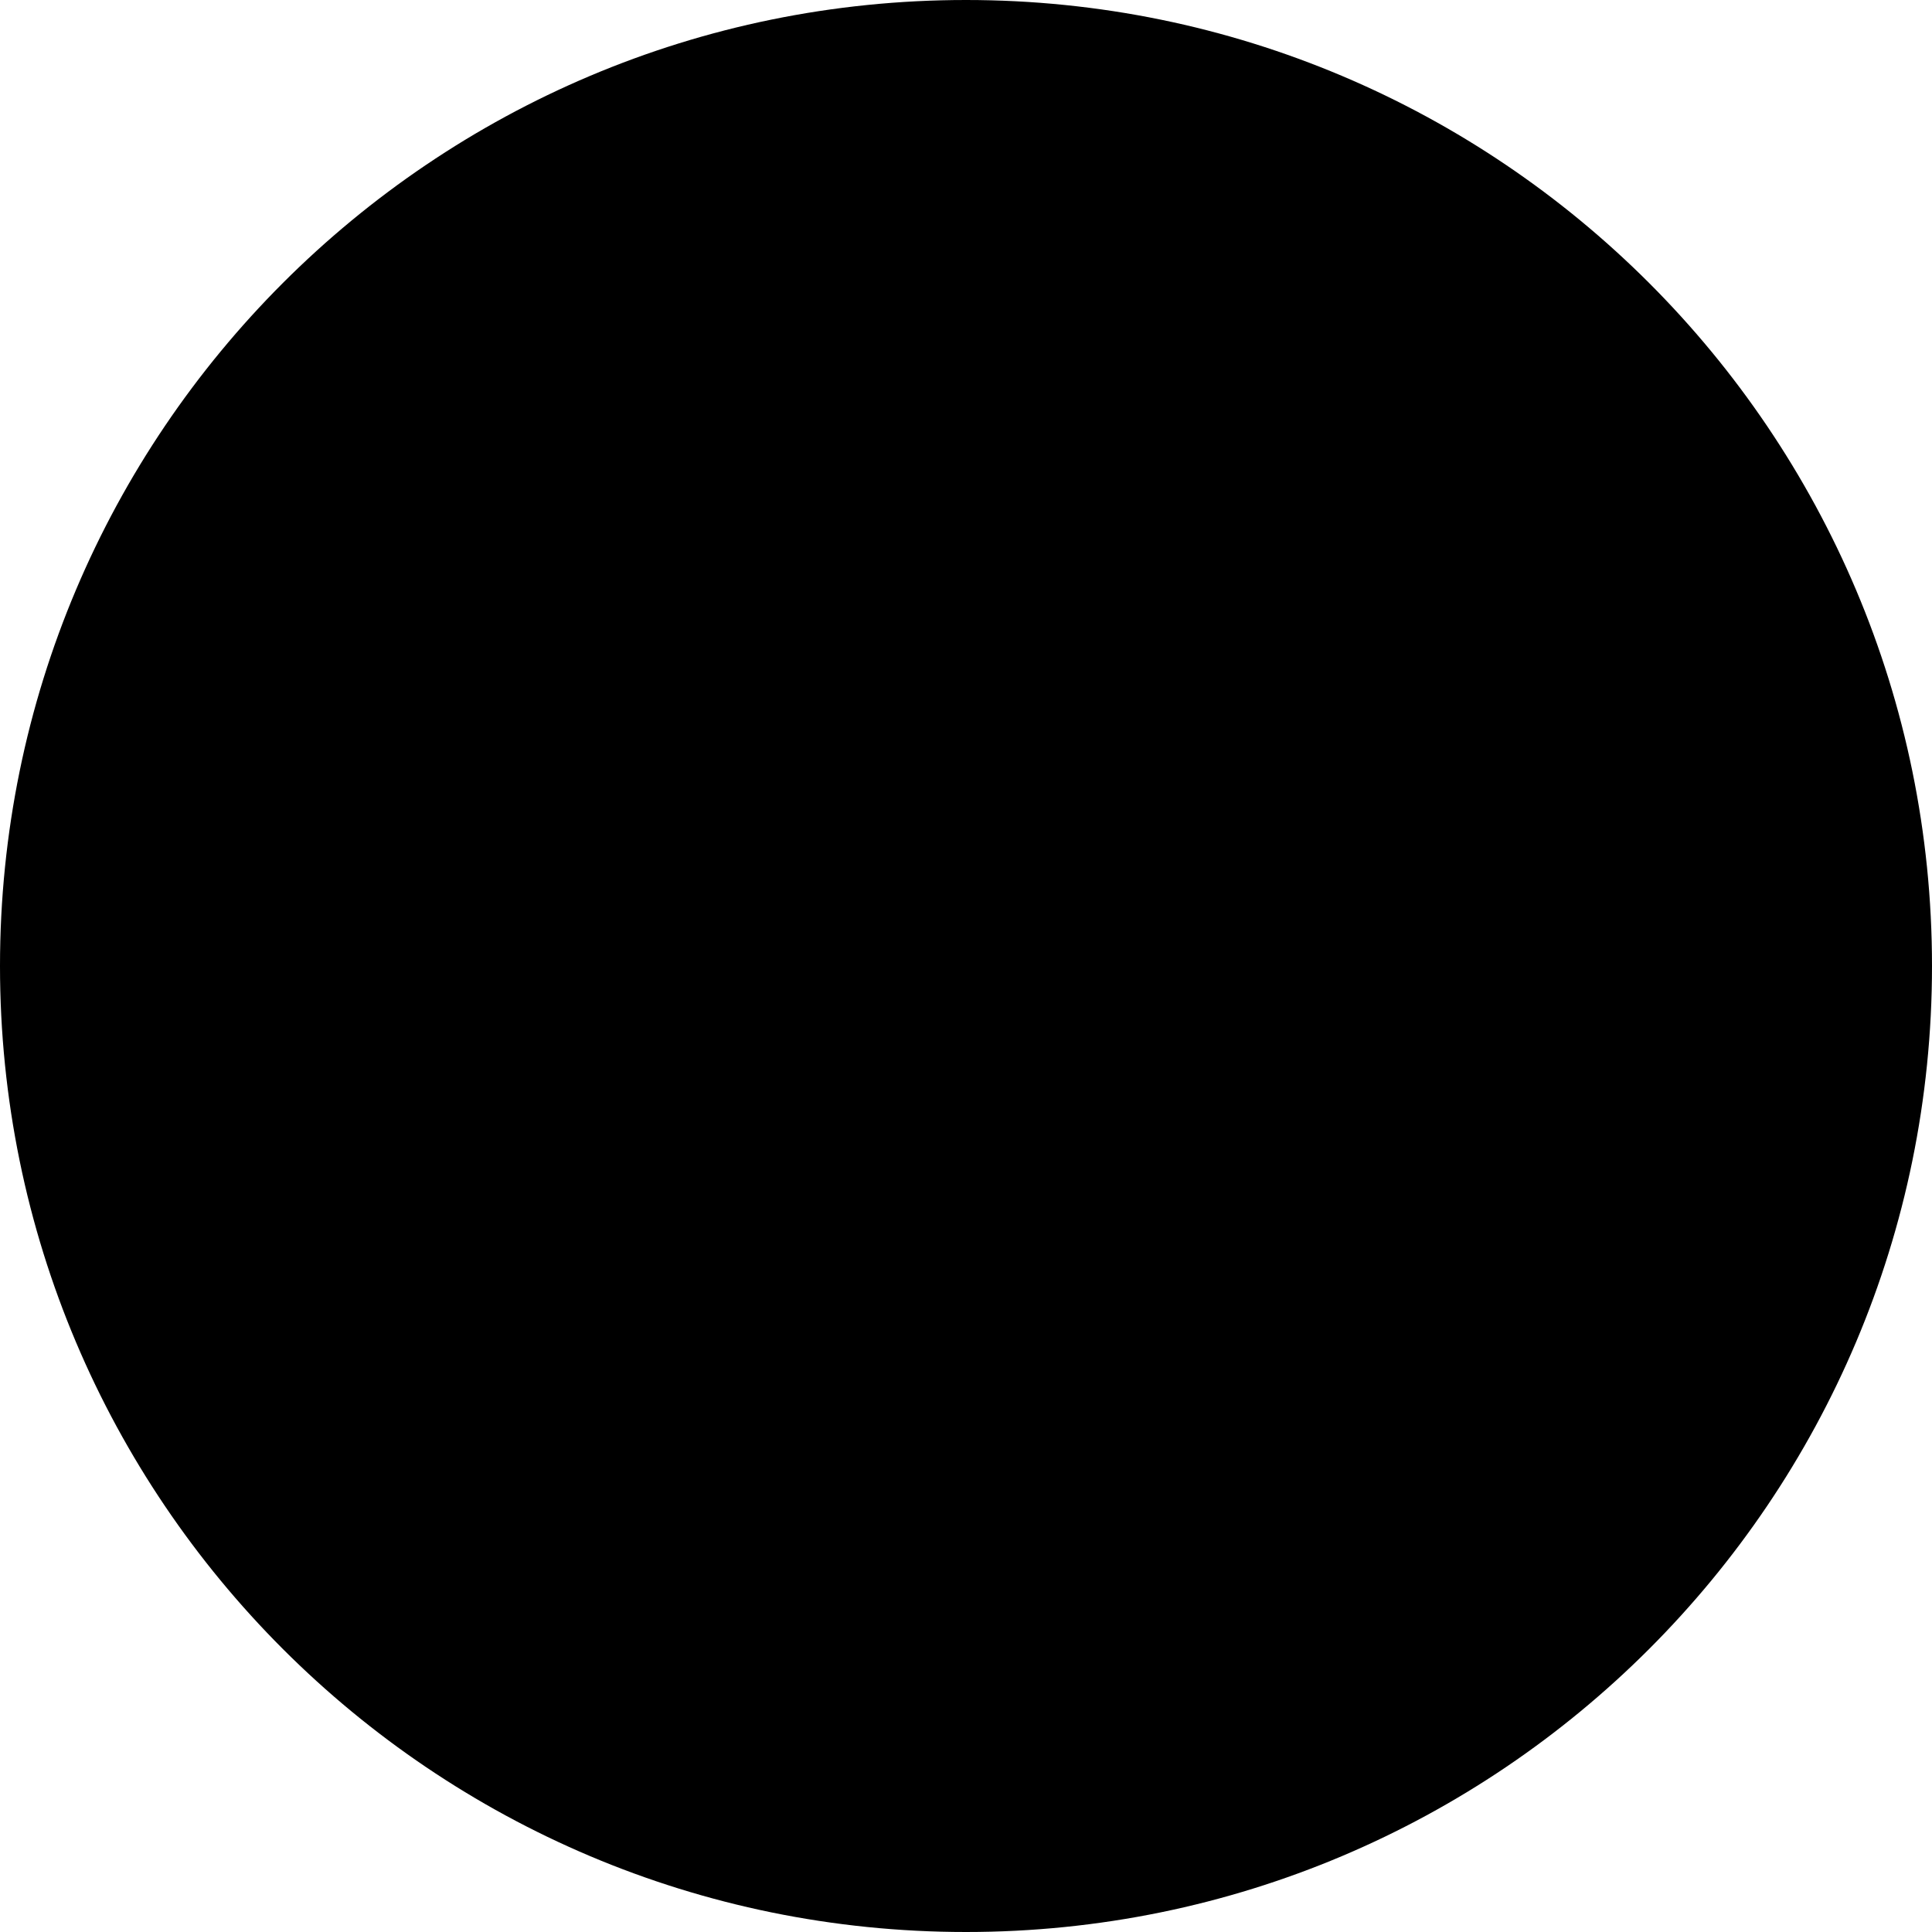
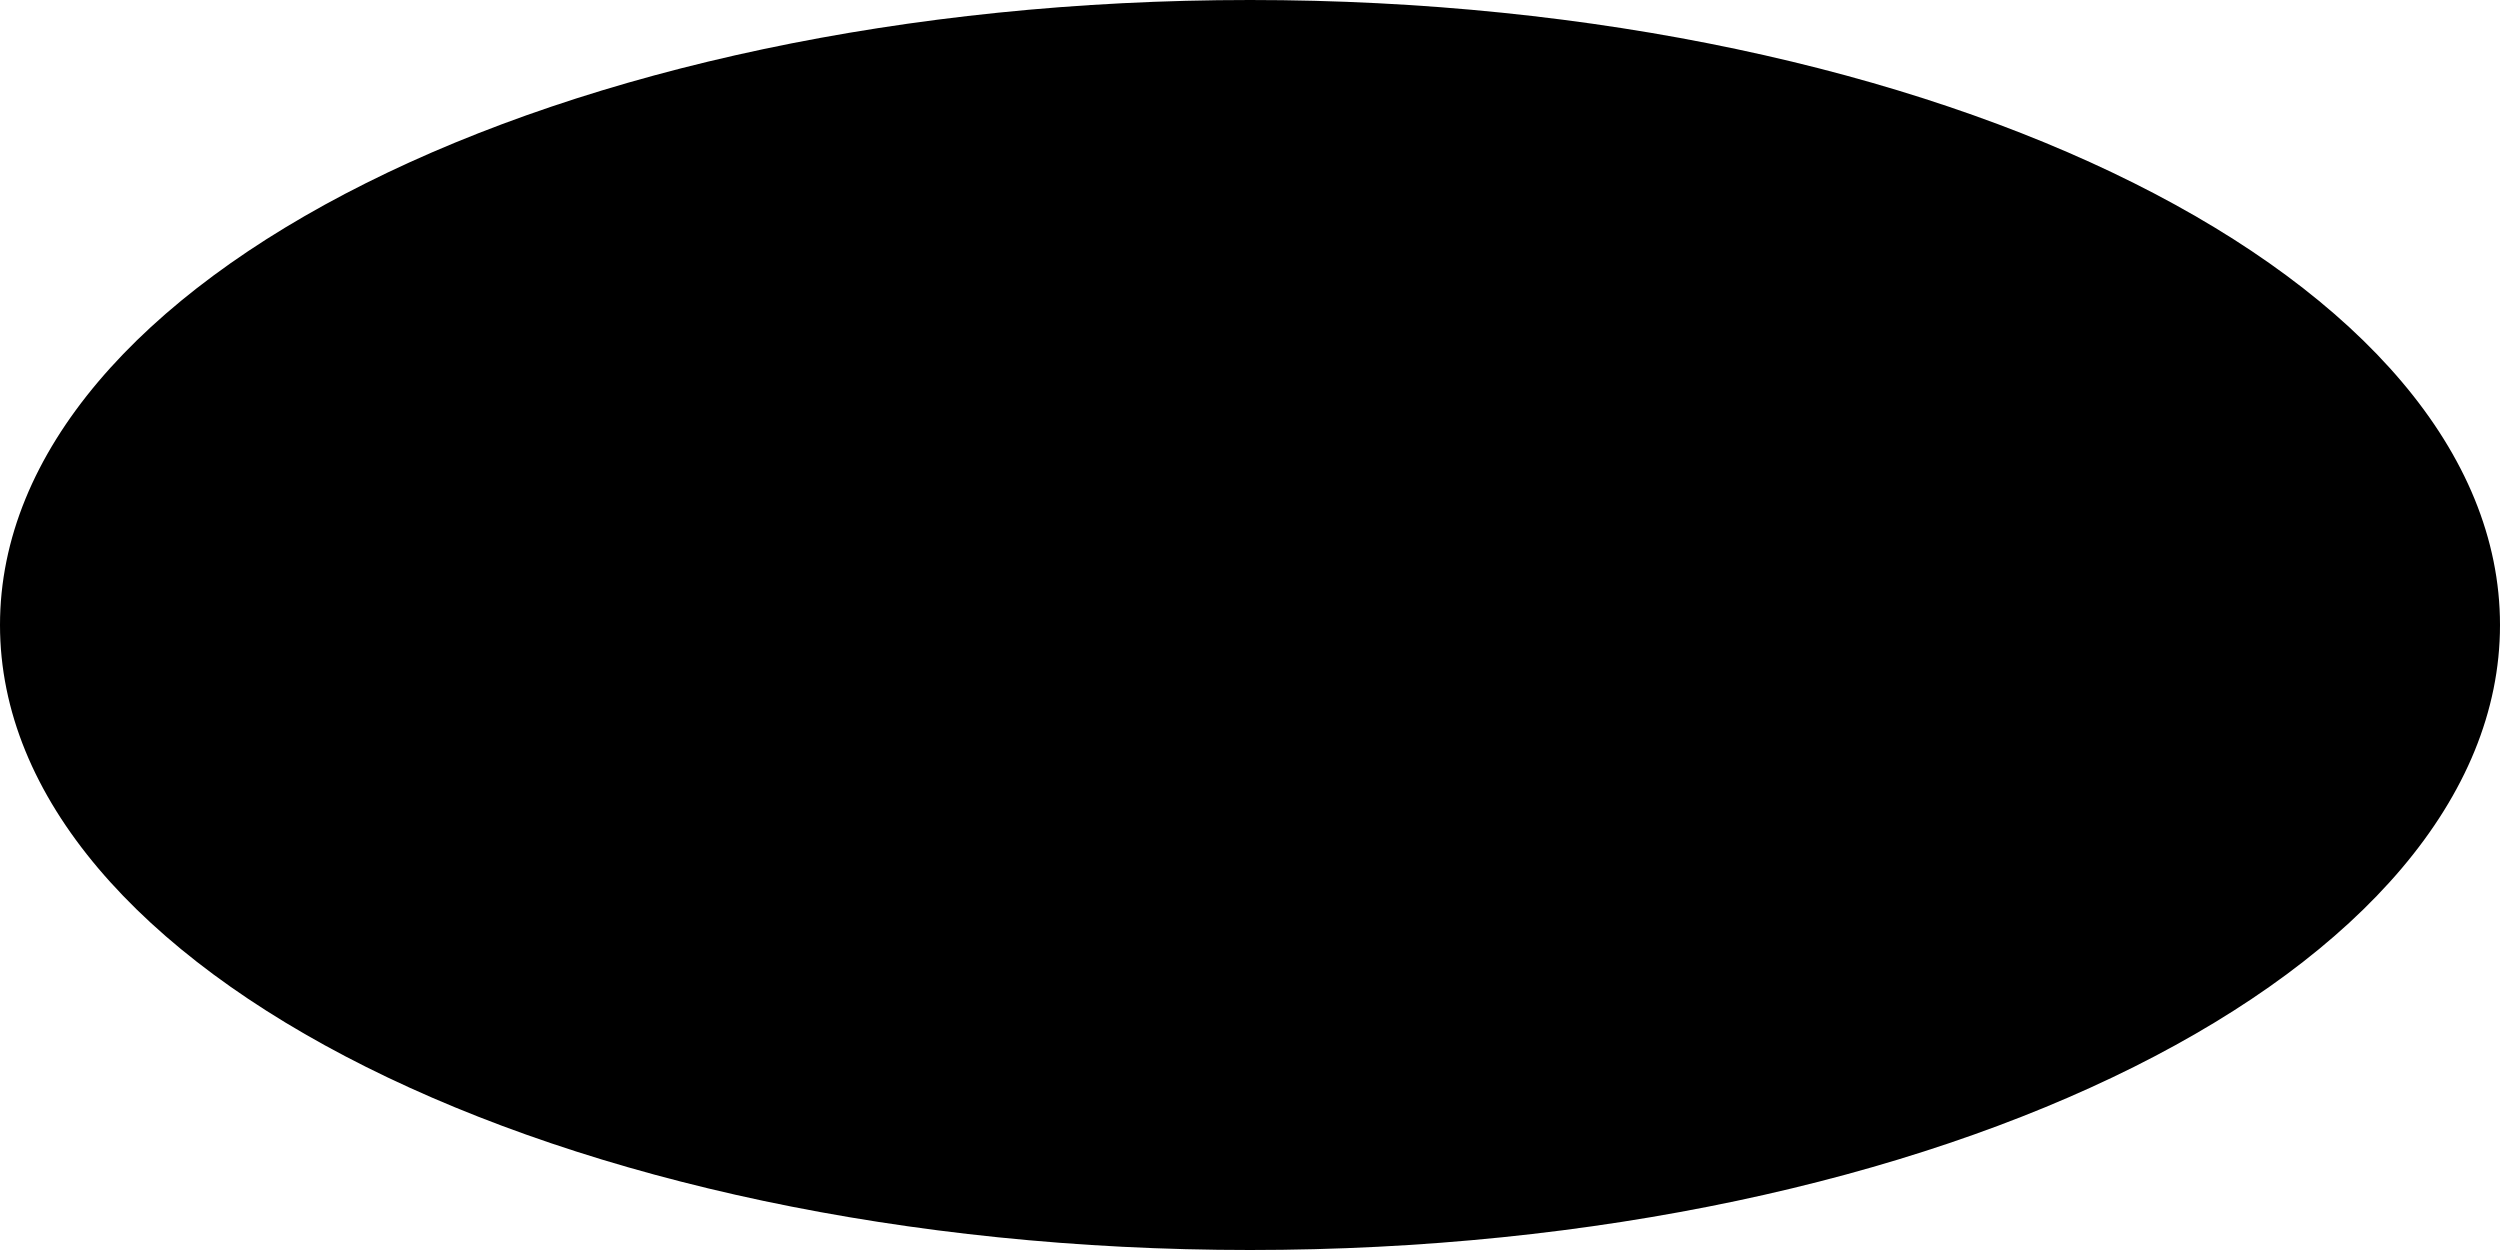
- <svg xmlns="http://www.w3.org/2000/svg" id="oval" version="1.1" baseProfile="full" width="100" height="100" viewBox="0 0 100 50" preserveAspectRatio="none" class="node shape">
+ <svg xmlns="http://www.w3.org/2000/svg" id="oval" version="1.1" baseProfile="full" width="100" height="50" viewBox="0 0 100 50" preserveAspectRatio="none" class="node shape">
  <clipPath id="oval-clip-path">
    <ellipse id="oval-clip-path-ellipse" cx="50" cy="25" rx="50" ry="25" vector-effect="non-scaling-stroke" />
  </clipPath>
  <ellipse id="oval-shape" cx="50" cy="25" rx="50" ry="25" style="clip-path: url(#oval-clip-path); " vector-effect="non-scaling-stroke" />
</svg>
